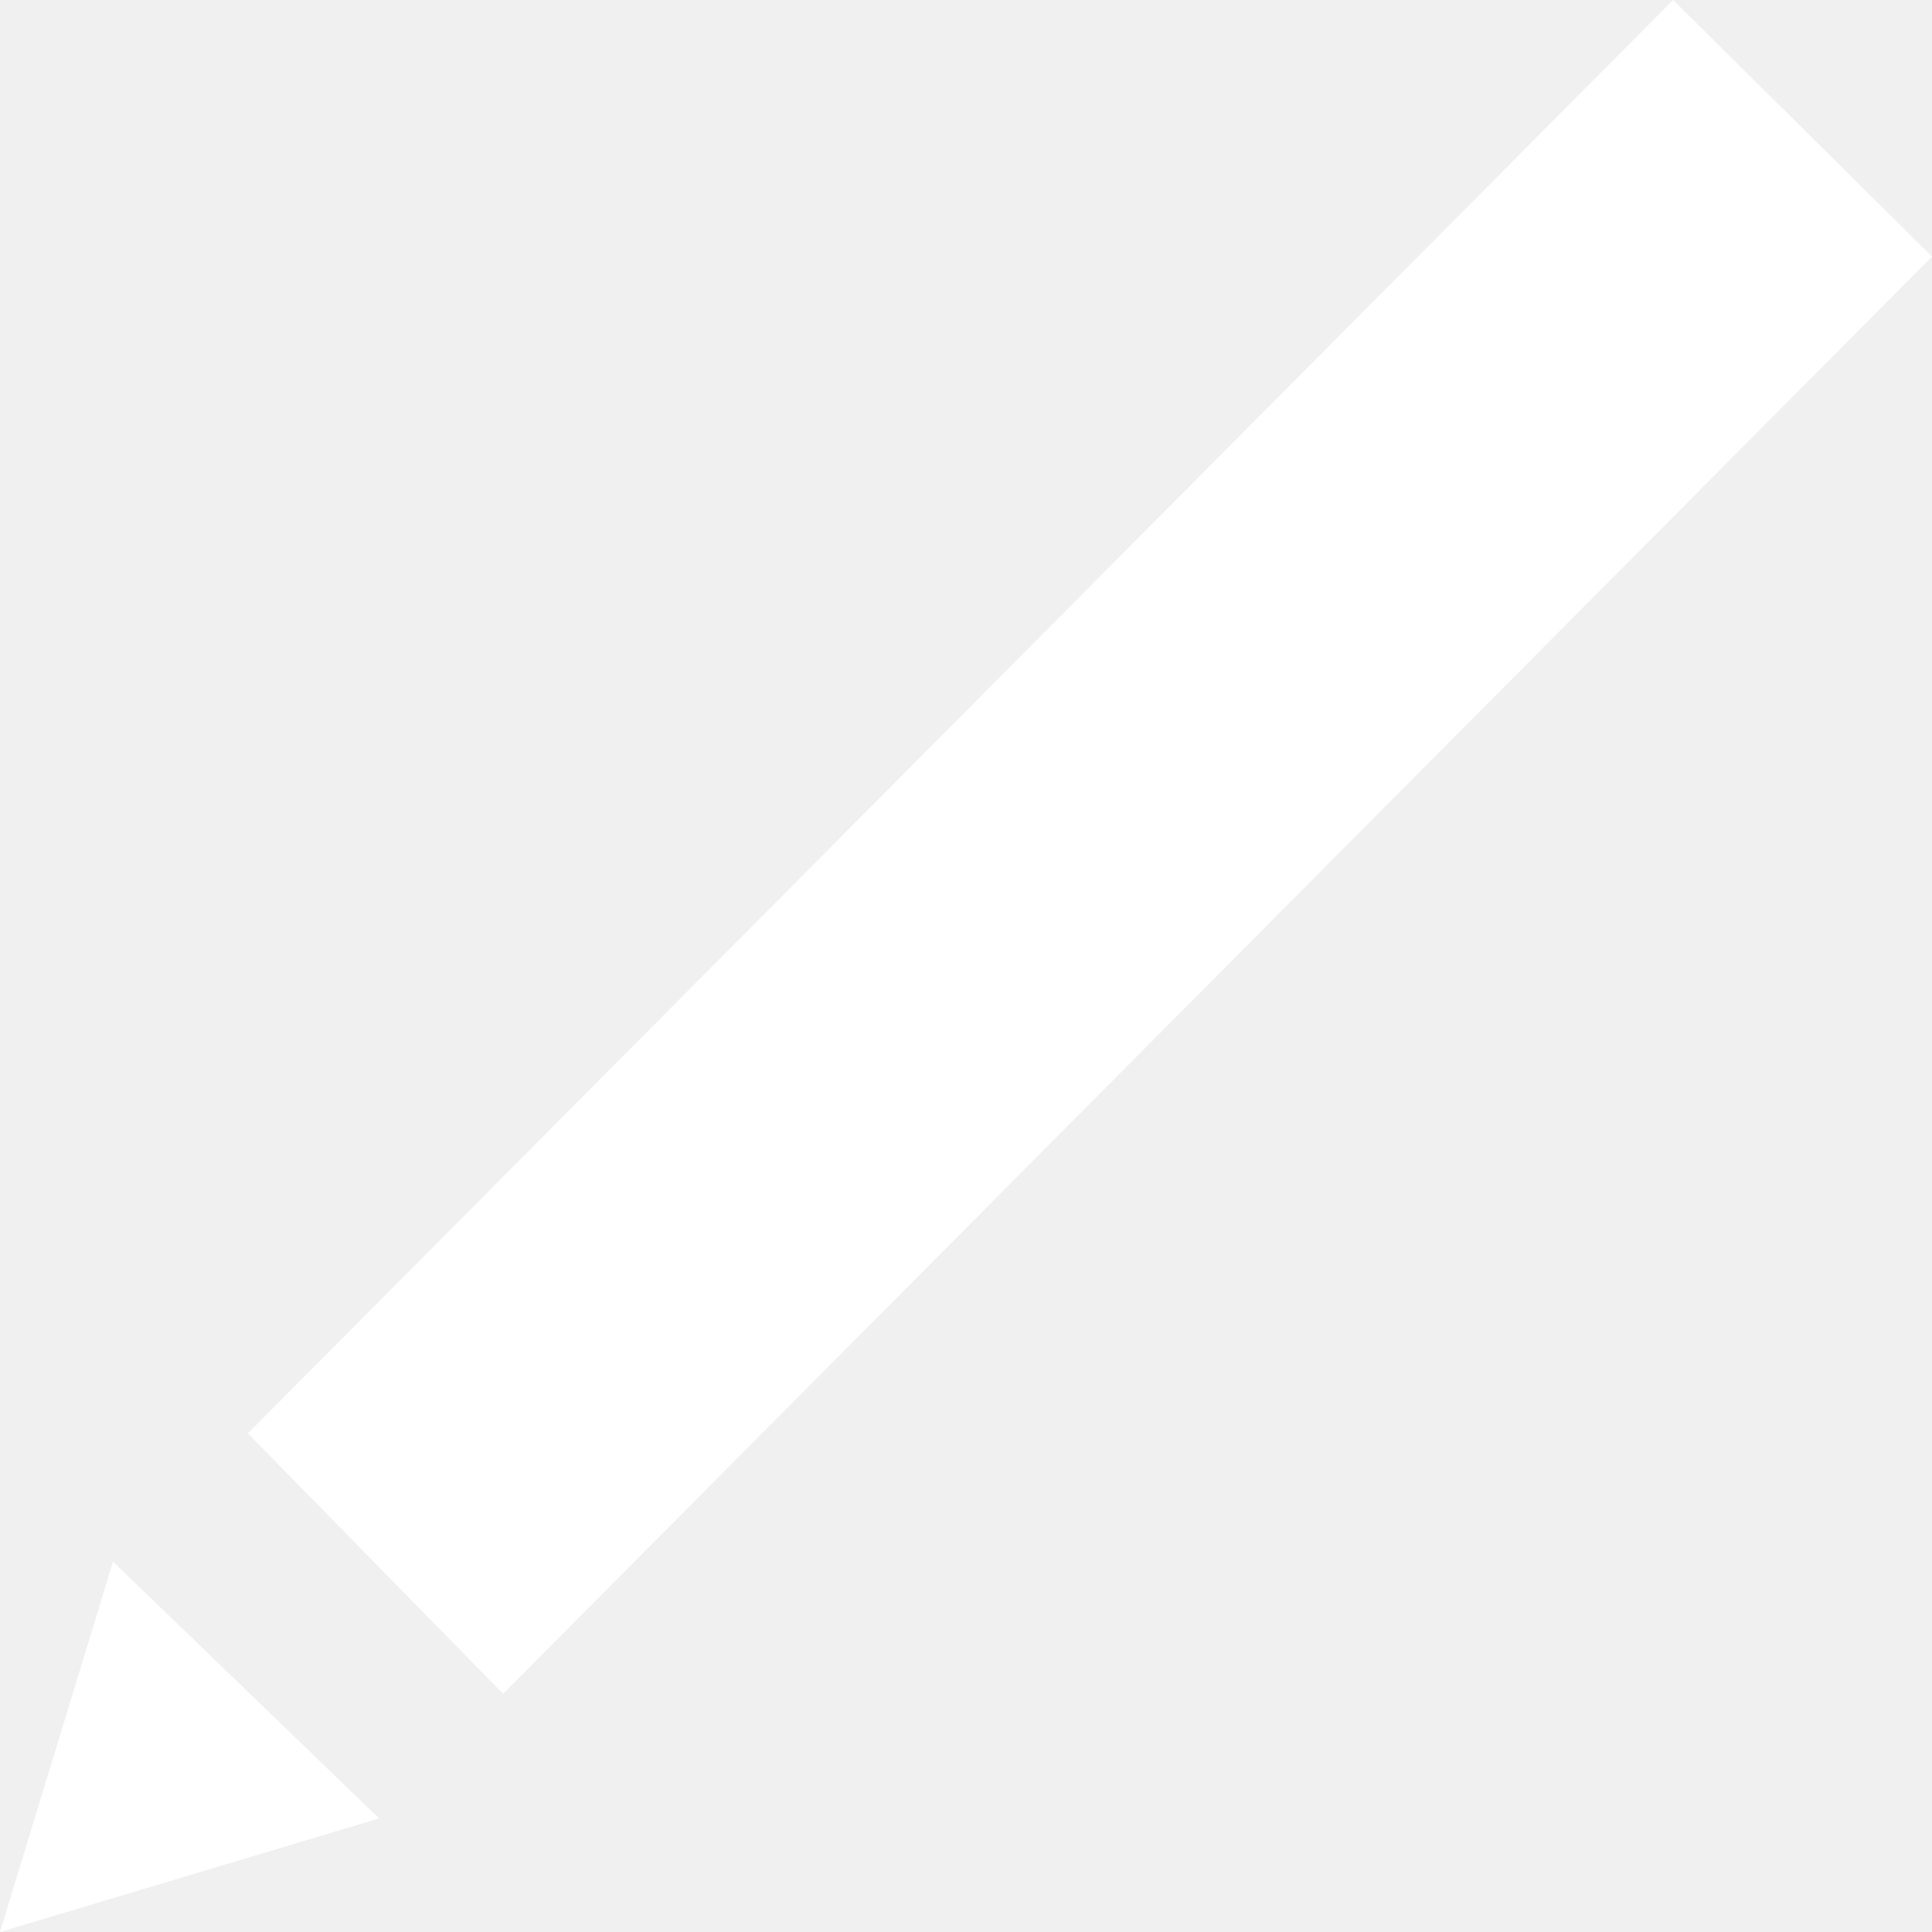
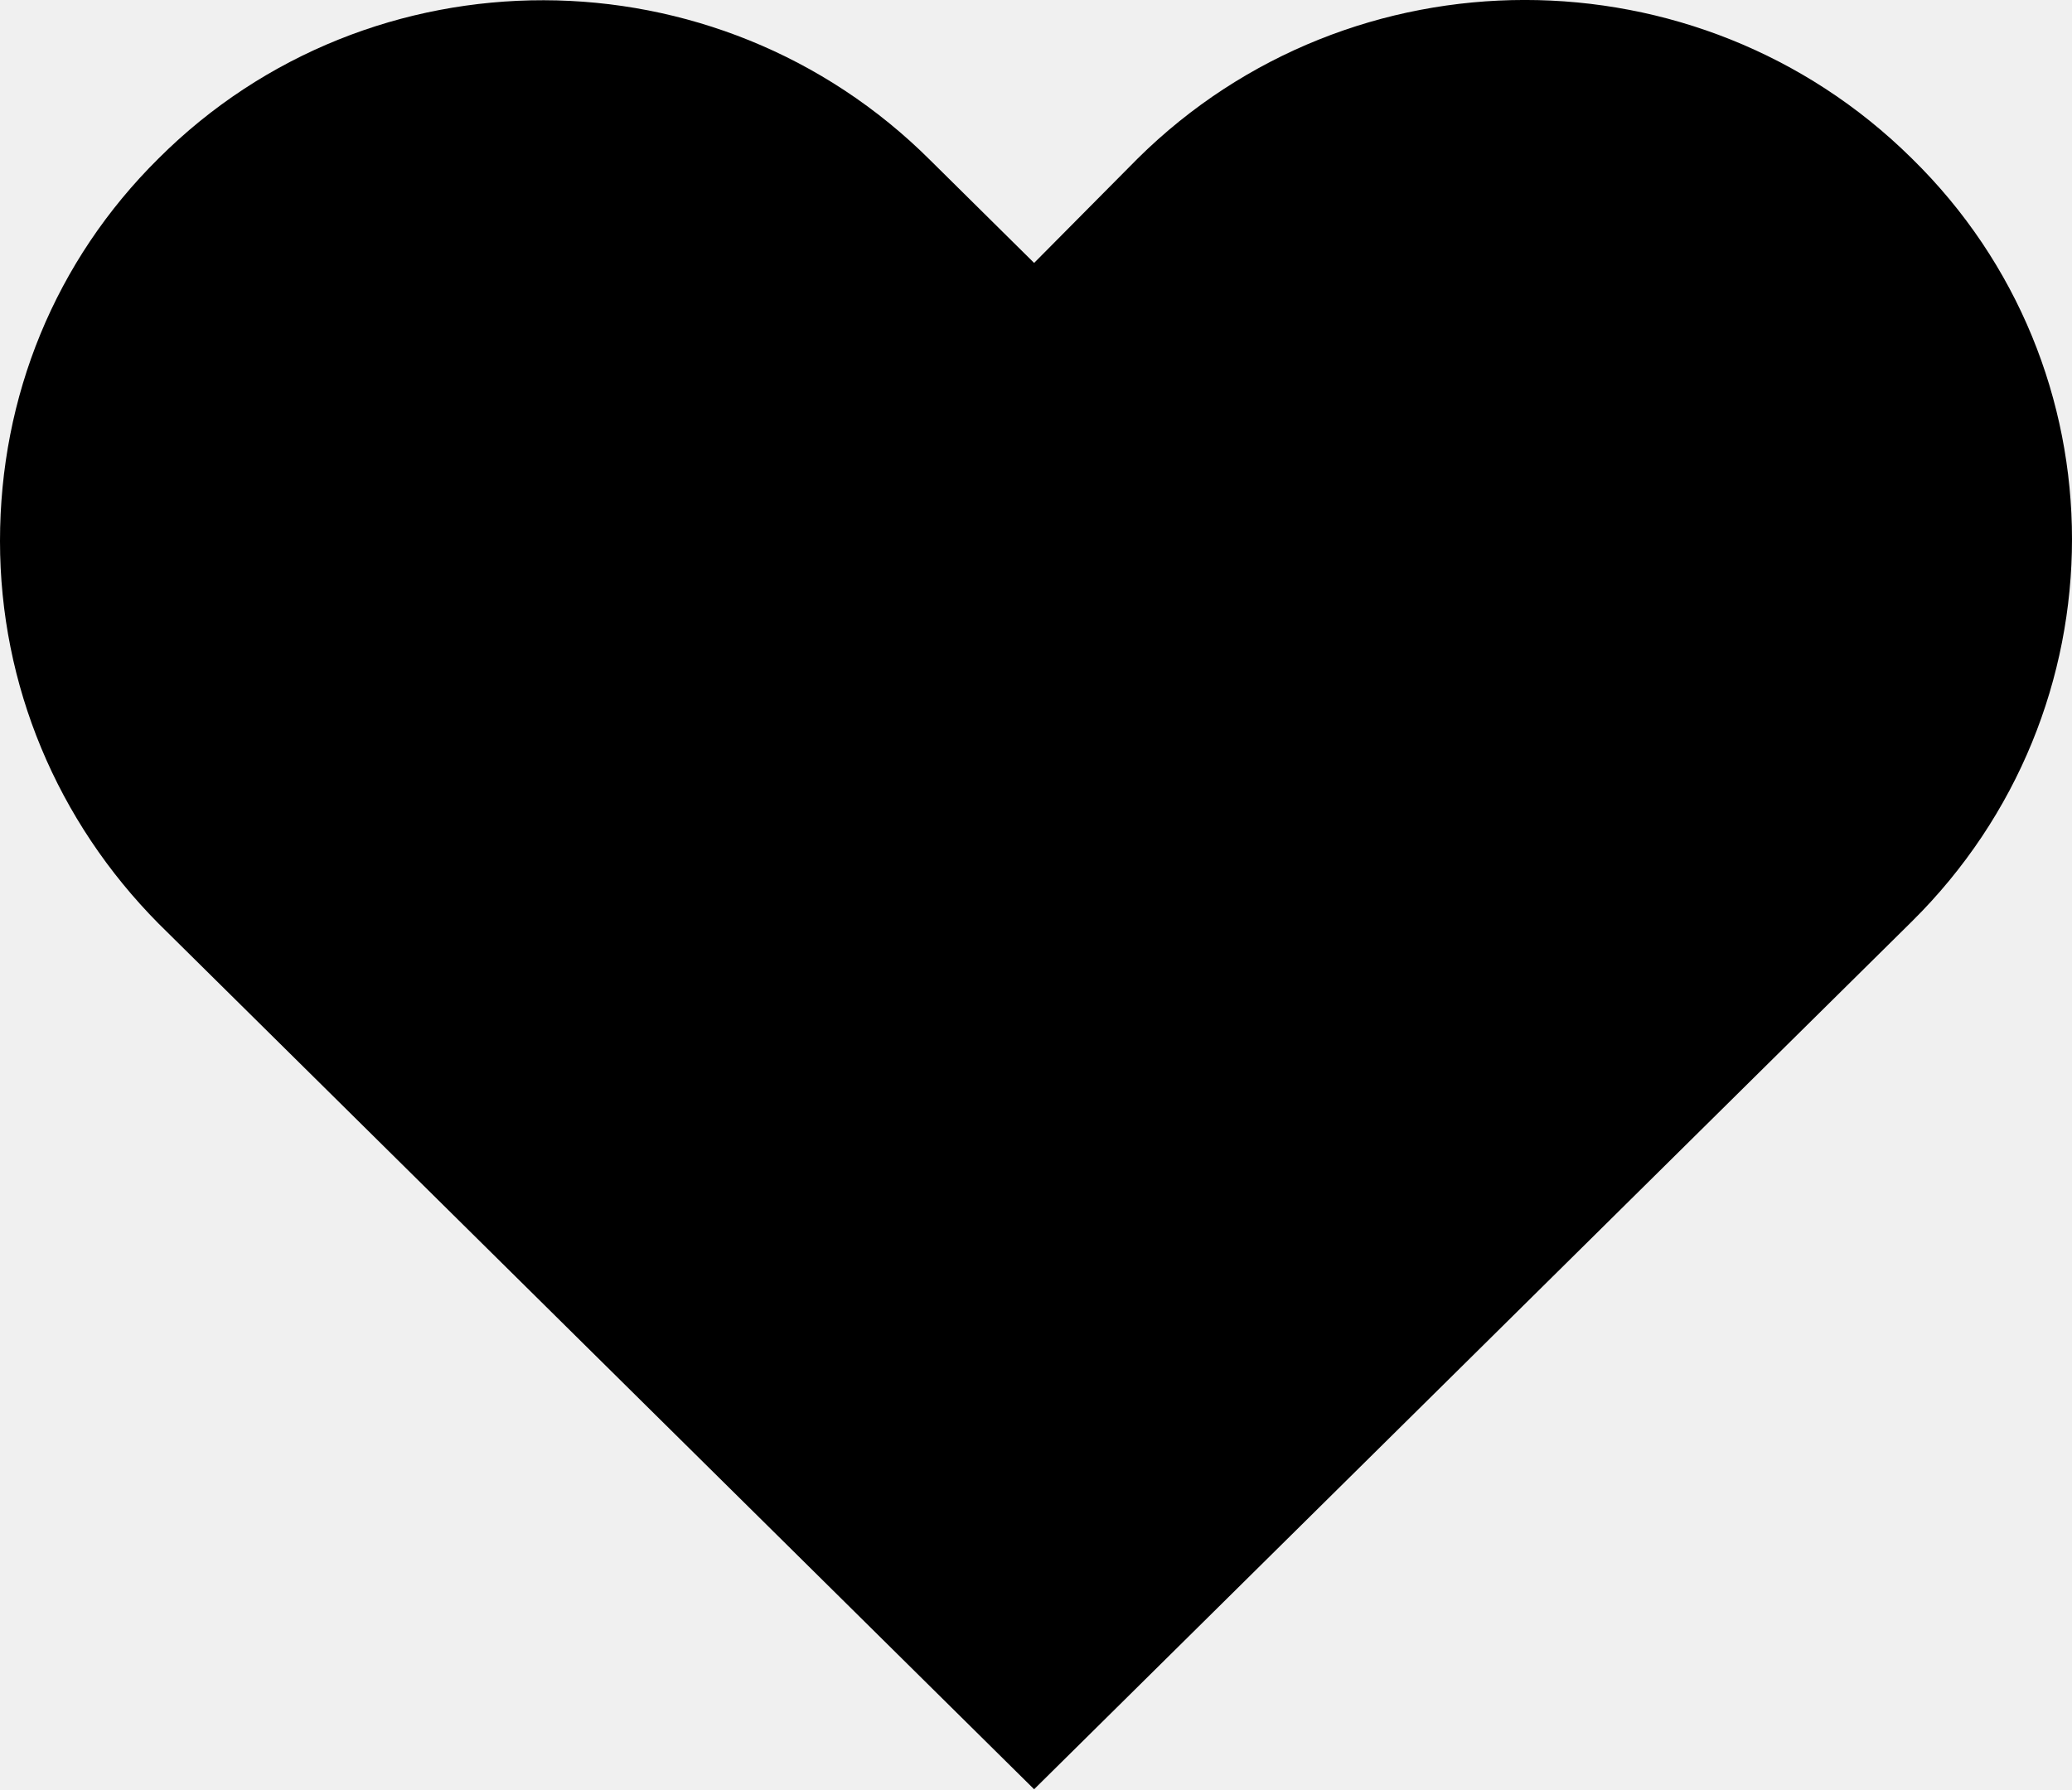
- <svg xmlns="http://www.w3.org/2000/svg" width="10" height="10" viewBox="0 0 10 10" fill="none">
-   <path d="M10 1.328L2.604 8.767L1.283 7.419L8.66 0L10 1.328ZM0 10L1.962 9.412L0.585 8.083L0 10Z" fill="white" />
+ <svg xmlns="http://www.w3.org/2000/svg" width="22" height="19" viewBox="0 0 22 19" fill="none">
+   <path fill-rule="evenodd" clip-rule="evenodd" d="M20.299 1.682C22.567 3.902 22.567 7.543 20.299 9.786L10.98 19L1.684 9.808C0.606 8.72 0 7.277 0 5.745C0 4.213 0.584 2.77 1.684 1.682C3.93 -0.561 7.612 -0.561 9.88 1.704L10.98 2.792L12.081 1.682C14.349 -0.561 18.031 -0.561 20.299 1.682Z" fill="black" />
</svg>
